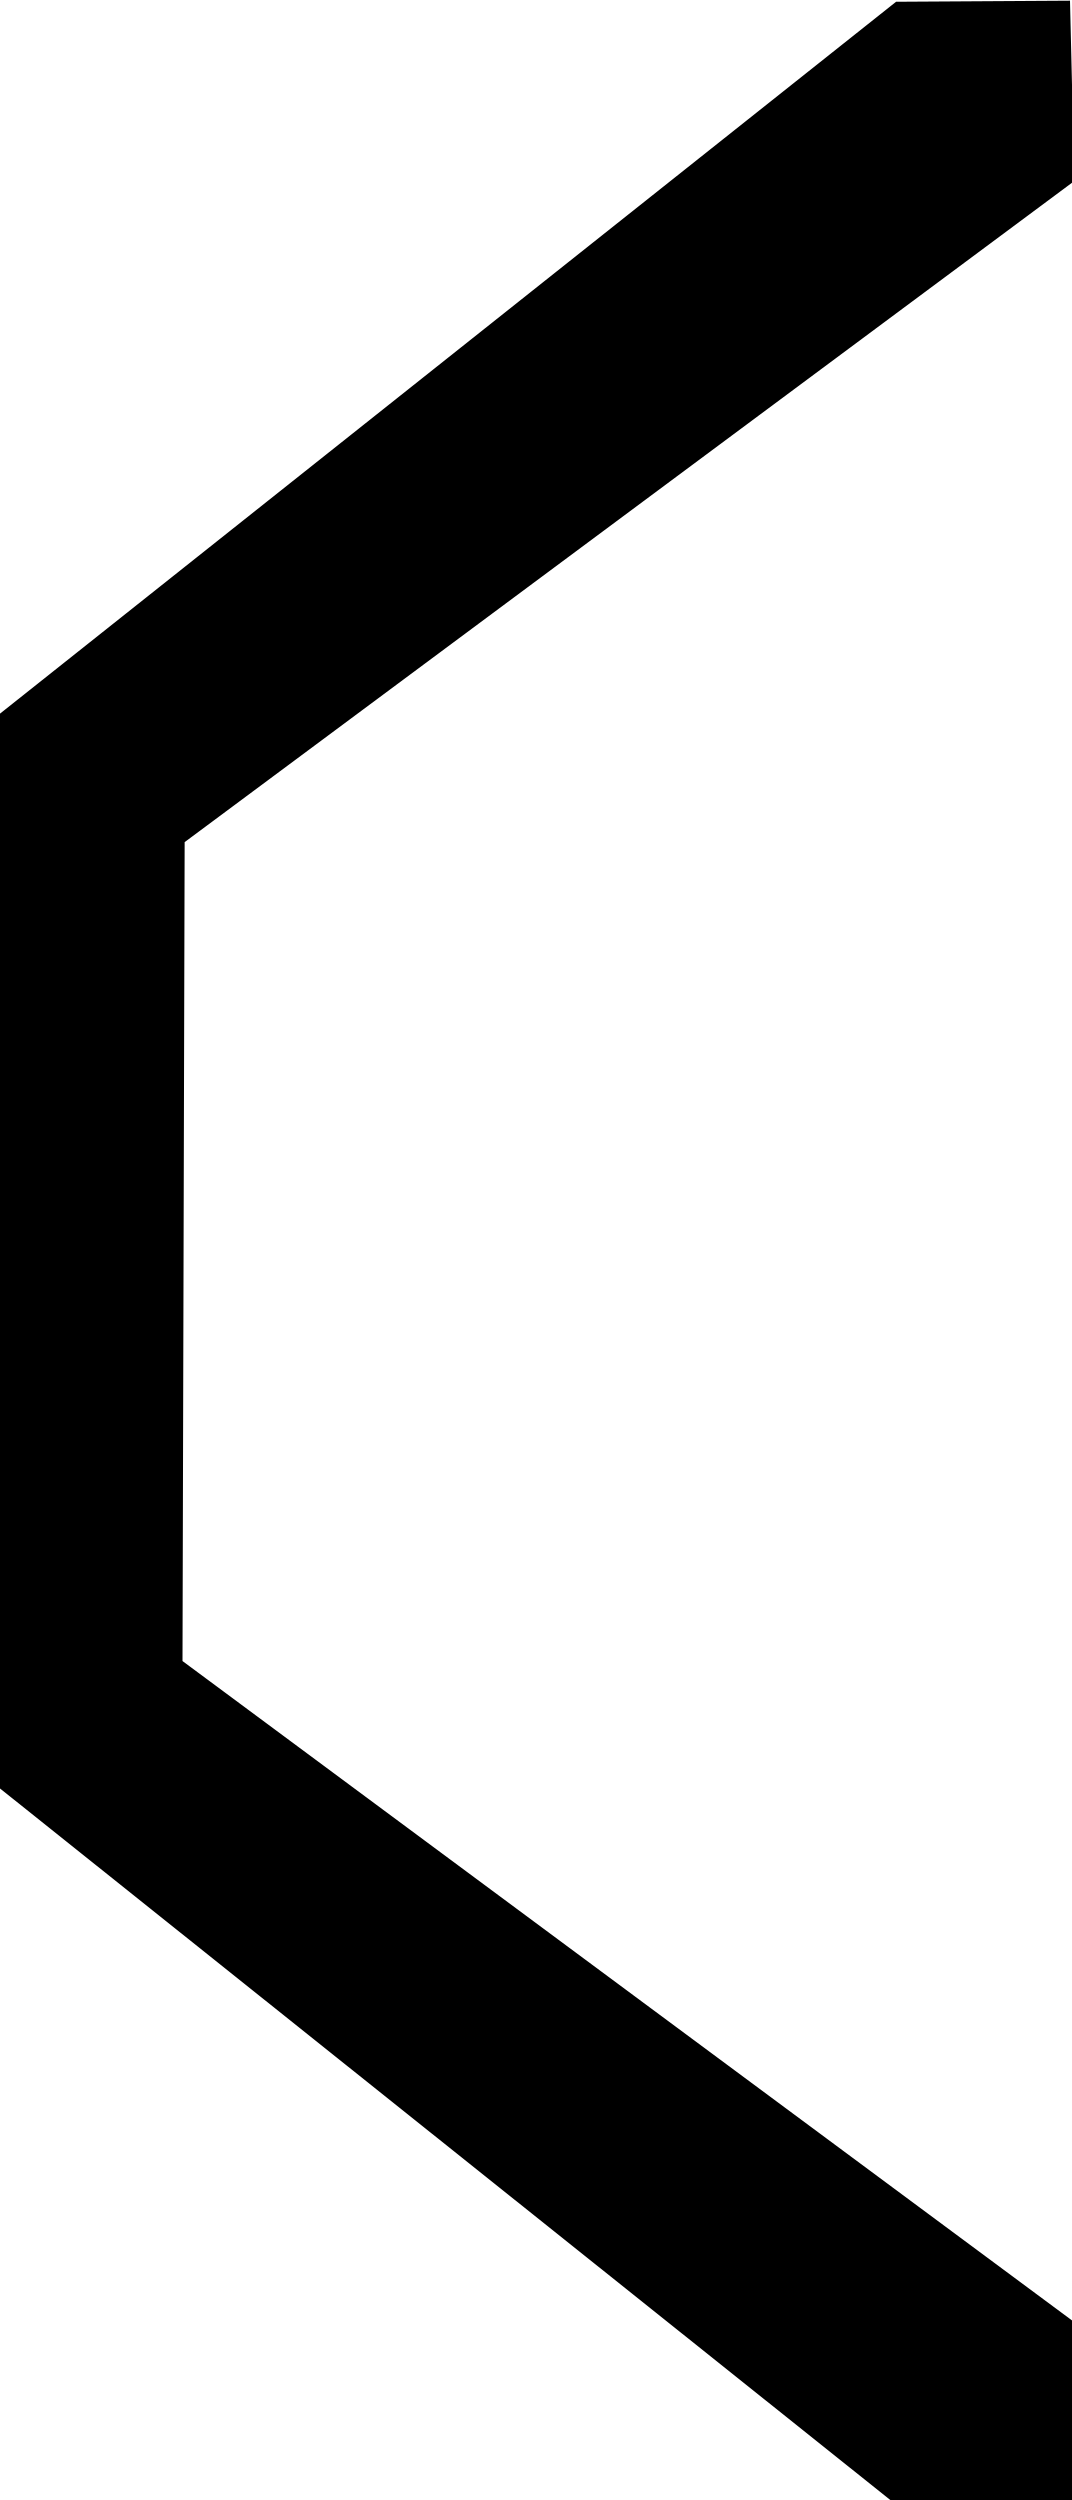
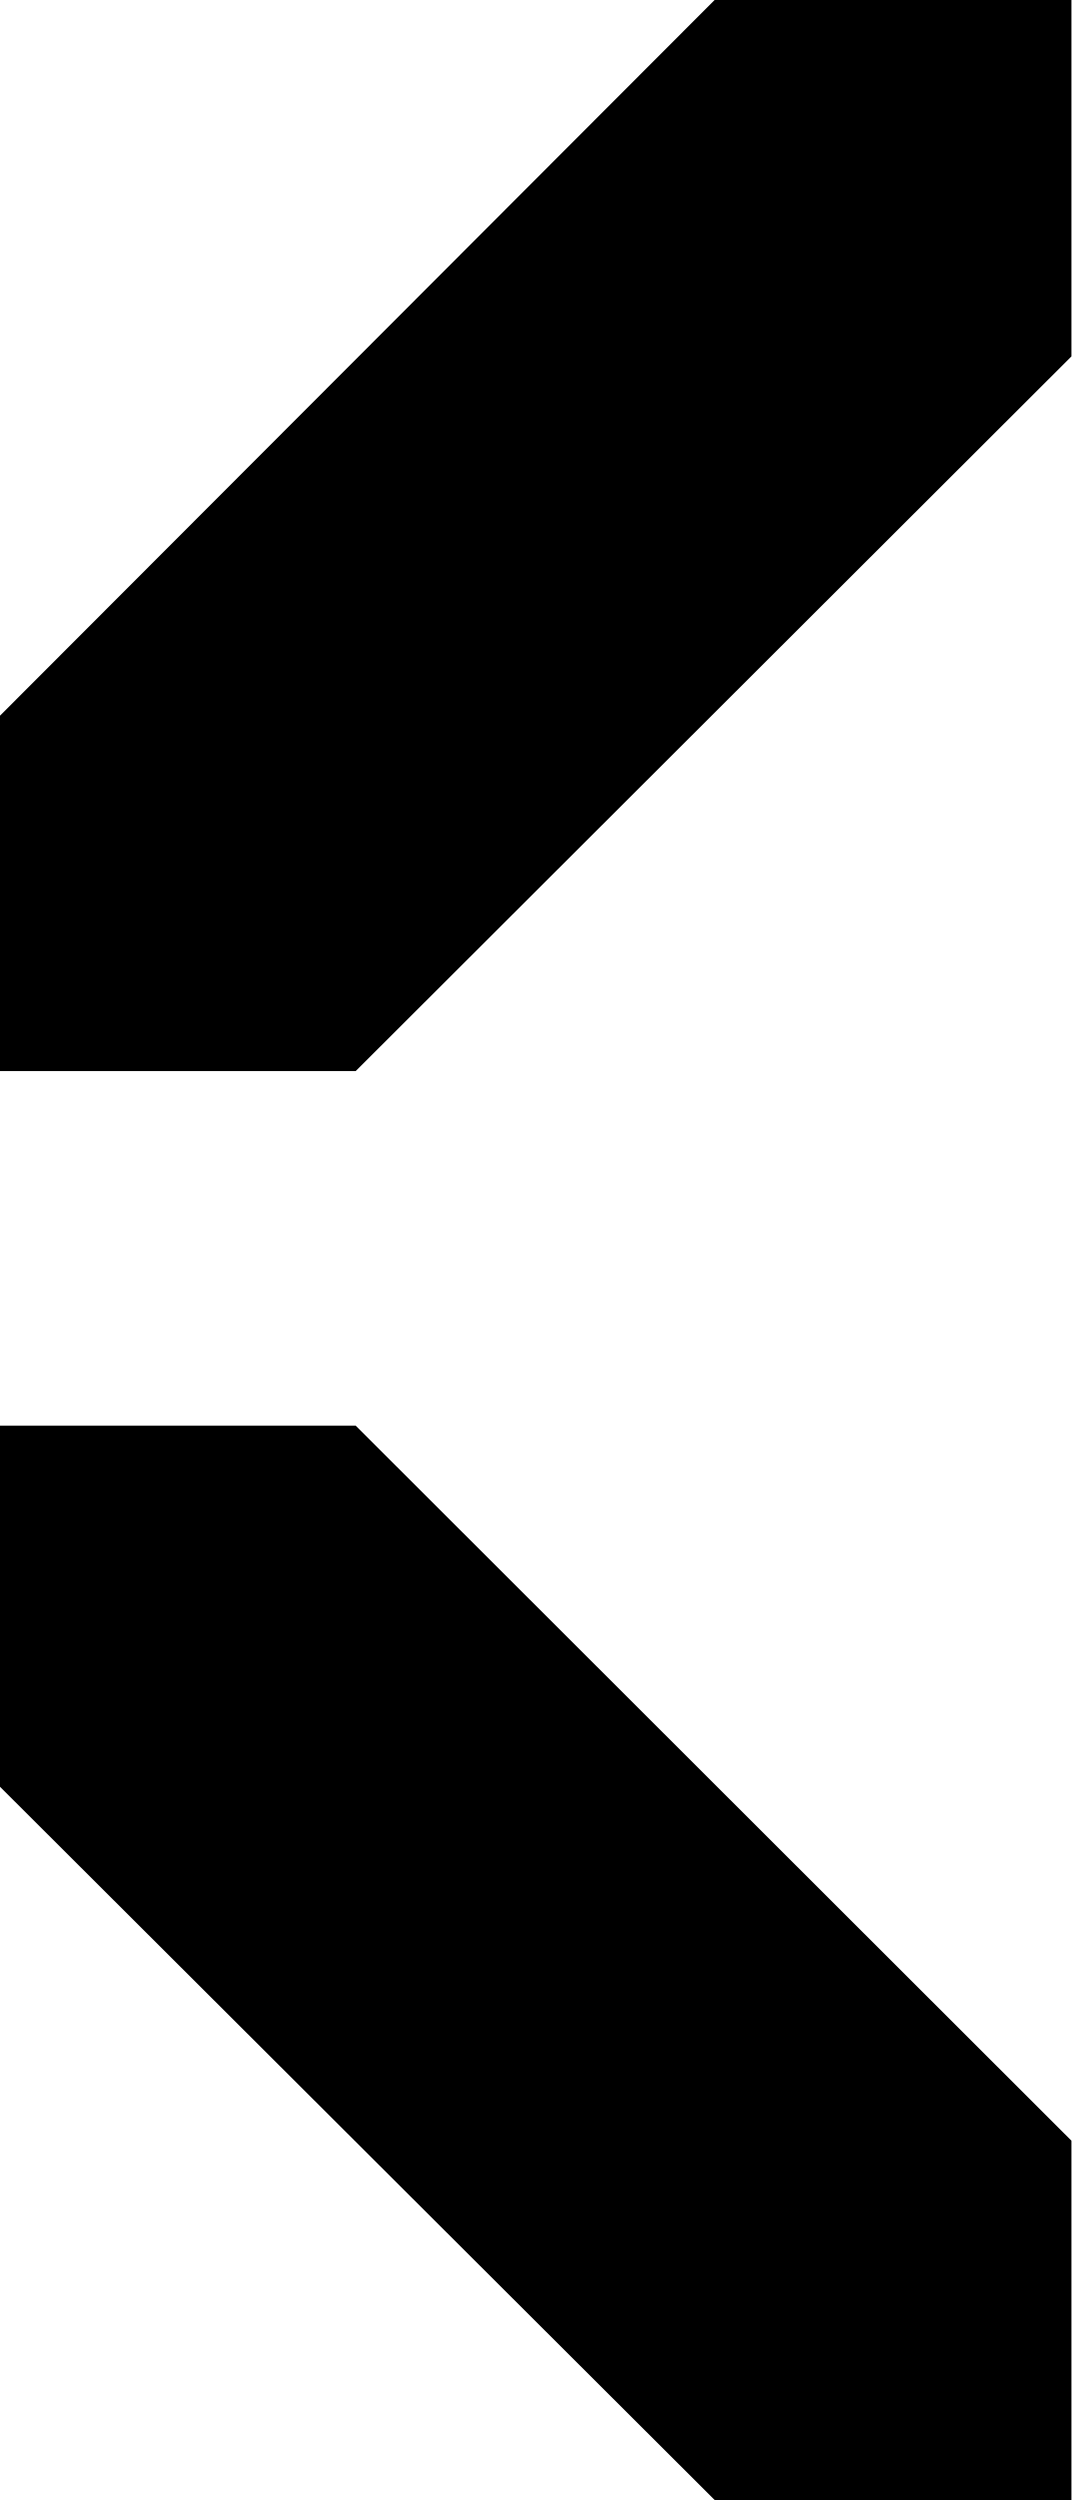
<svg xmlns="http://www.w3.org/2000/svg" width="3" height="7" viewBox="0 0 3 7" id="svg2" version="1.1">
  <defs id="defs4" />
  <g id="layer1" transform="translate(0,-1045.362)">
-     <path style="fill:#000000;fill-opacity:1;fill-rule:evenodd;stroke:none;stroke-width:1px;stroke-linecap:butt;stroke-linejoin:miter;stroke-opacity:1" d="m 2.509,1045.367 -2.515,1.998 0,3 2.515,2.01 0.493,-0.012 0.006,-0.499 -2.497,-1.851 0.006,-2.293 2.491,-1.851 -0.012,-0.505 z" id="path8103" />
+     <path style="fill:#000000;fill-opacity:1;fill-rule:evenodd;stroke:none;stroke-width:1px;stroke-linecap:butt;stroke-linejoin:miter;stroke-opacity:1" d="m 3,1052.362 -0.999,0 L 0,1050.365 l 0,-1.011 0.996,0 L 3,1051.356 Z" id="path8113" />
+     <path style="fill:#000000;fill-opacity:1;fill-rule:evenodd;stroke:none;stroke-width:1px;stroke-linecap:butt;stroke-linejoin:miter;stroke-opacity:1" d="m 3,1045.362 0,0.998 -2.004,2.001 -0.996,0 0,-0.995 2.001,-2.004 z" id="path8115" />
  </g>
</svg>
